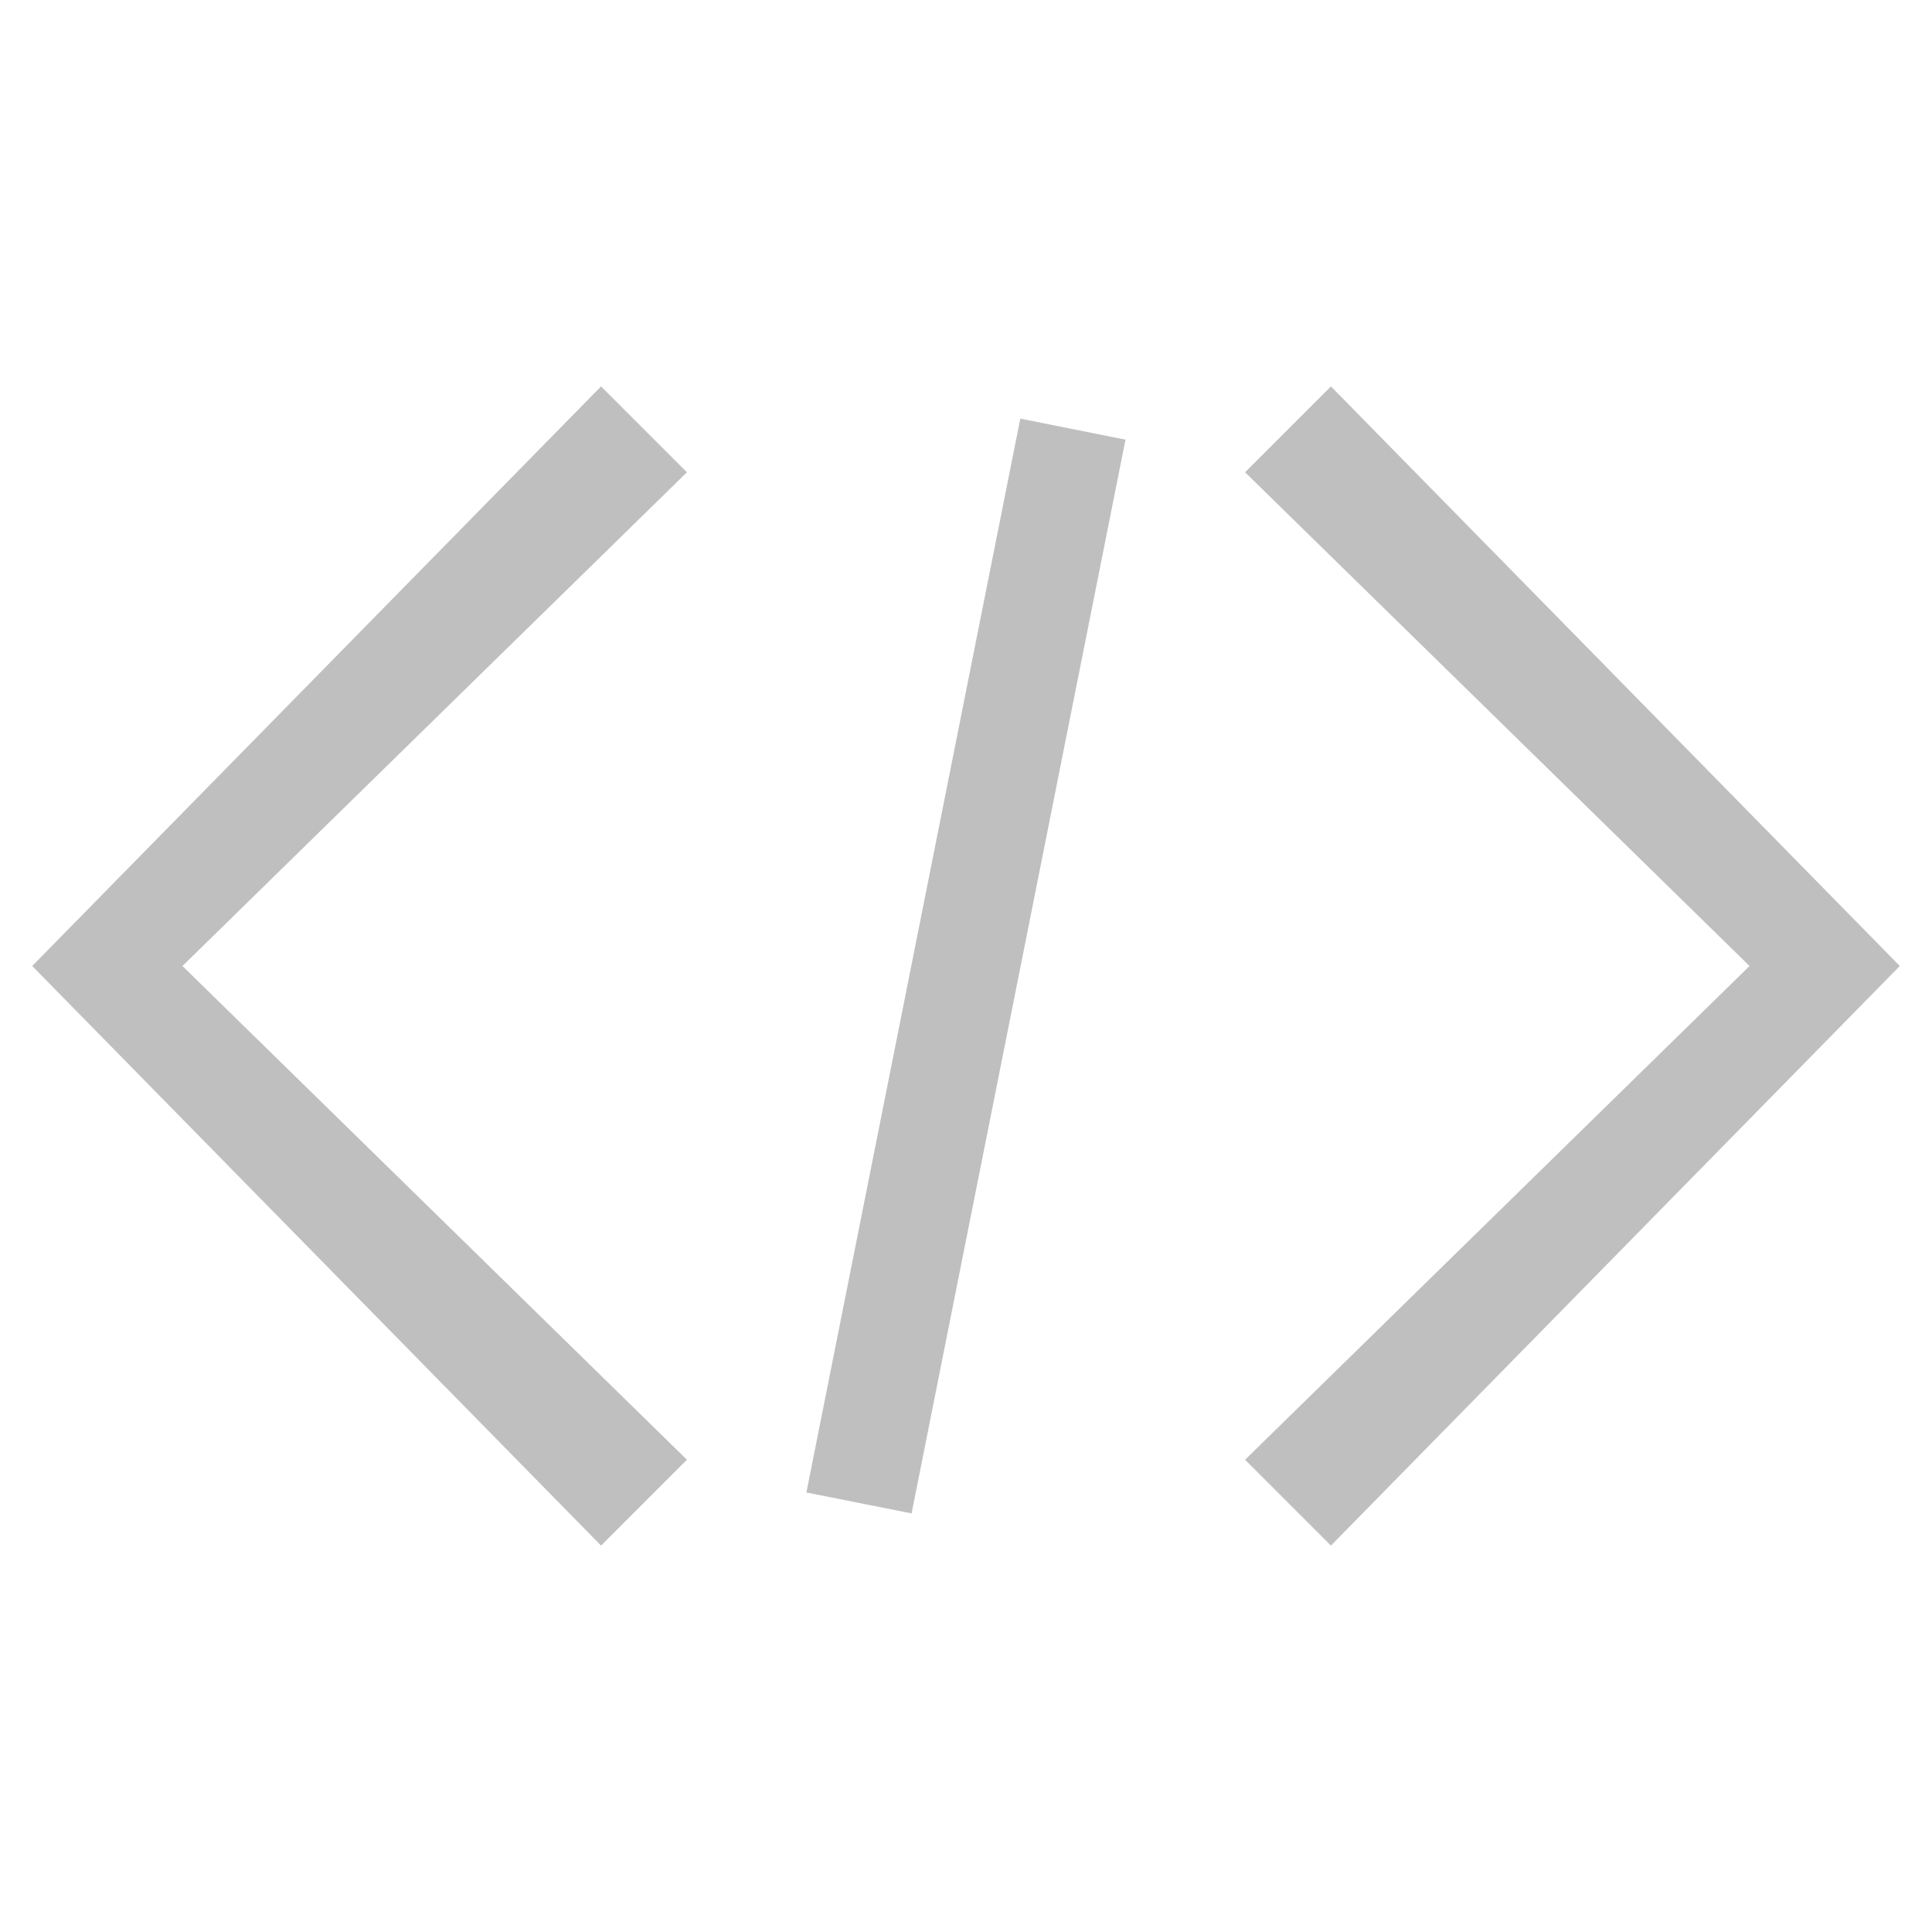
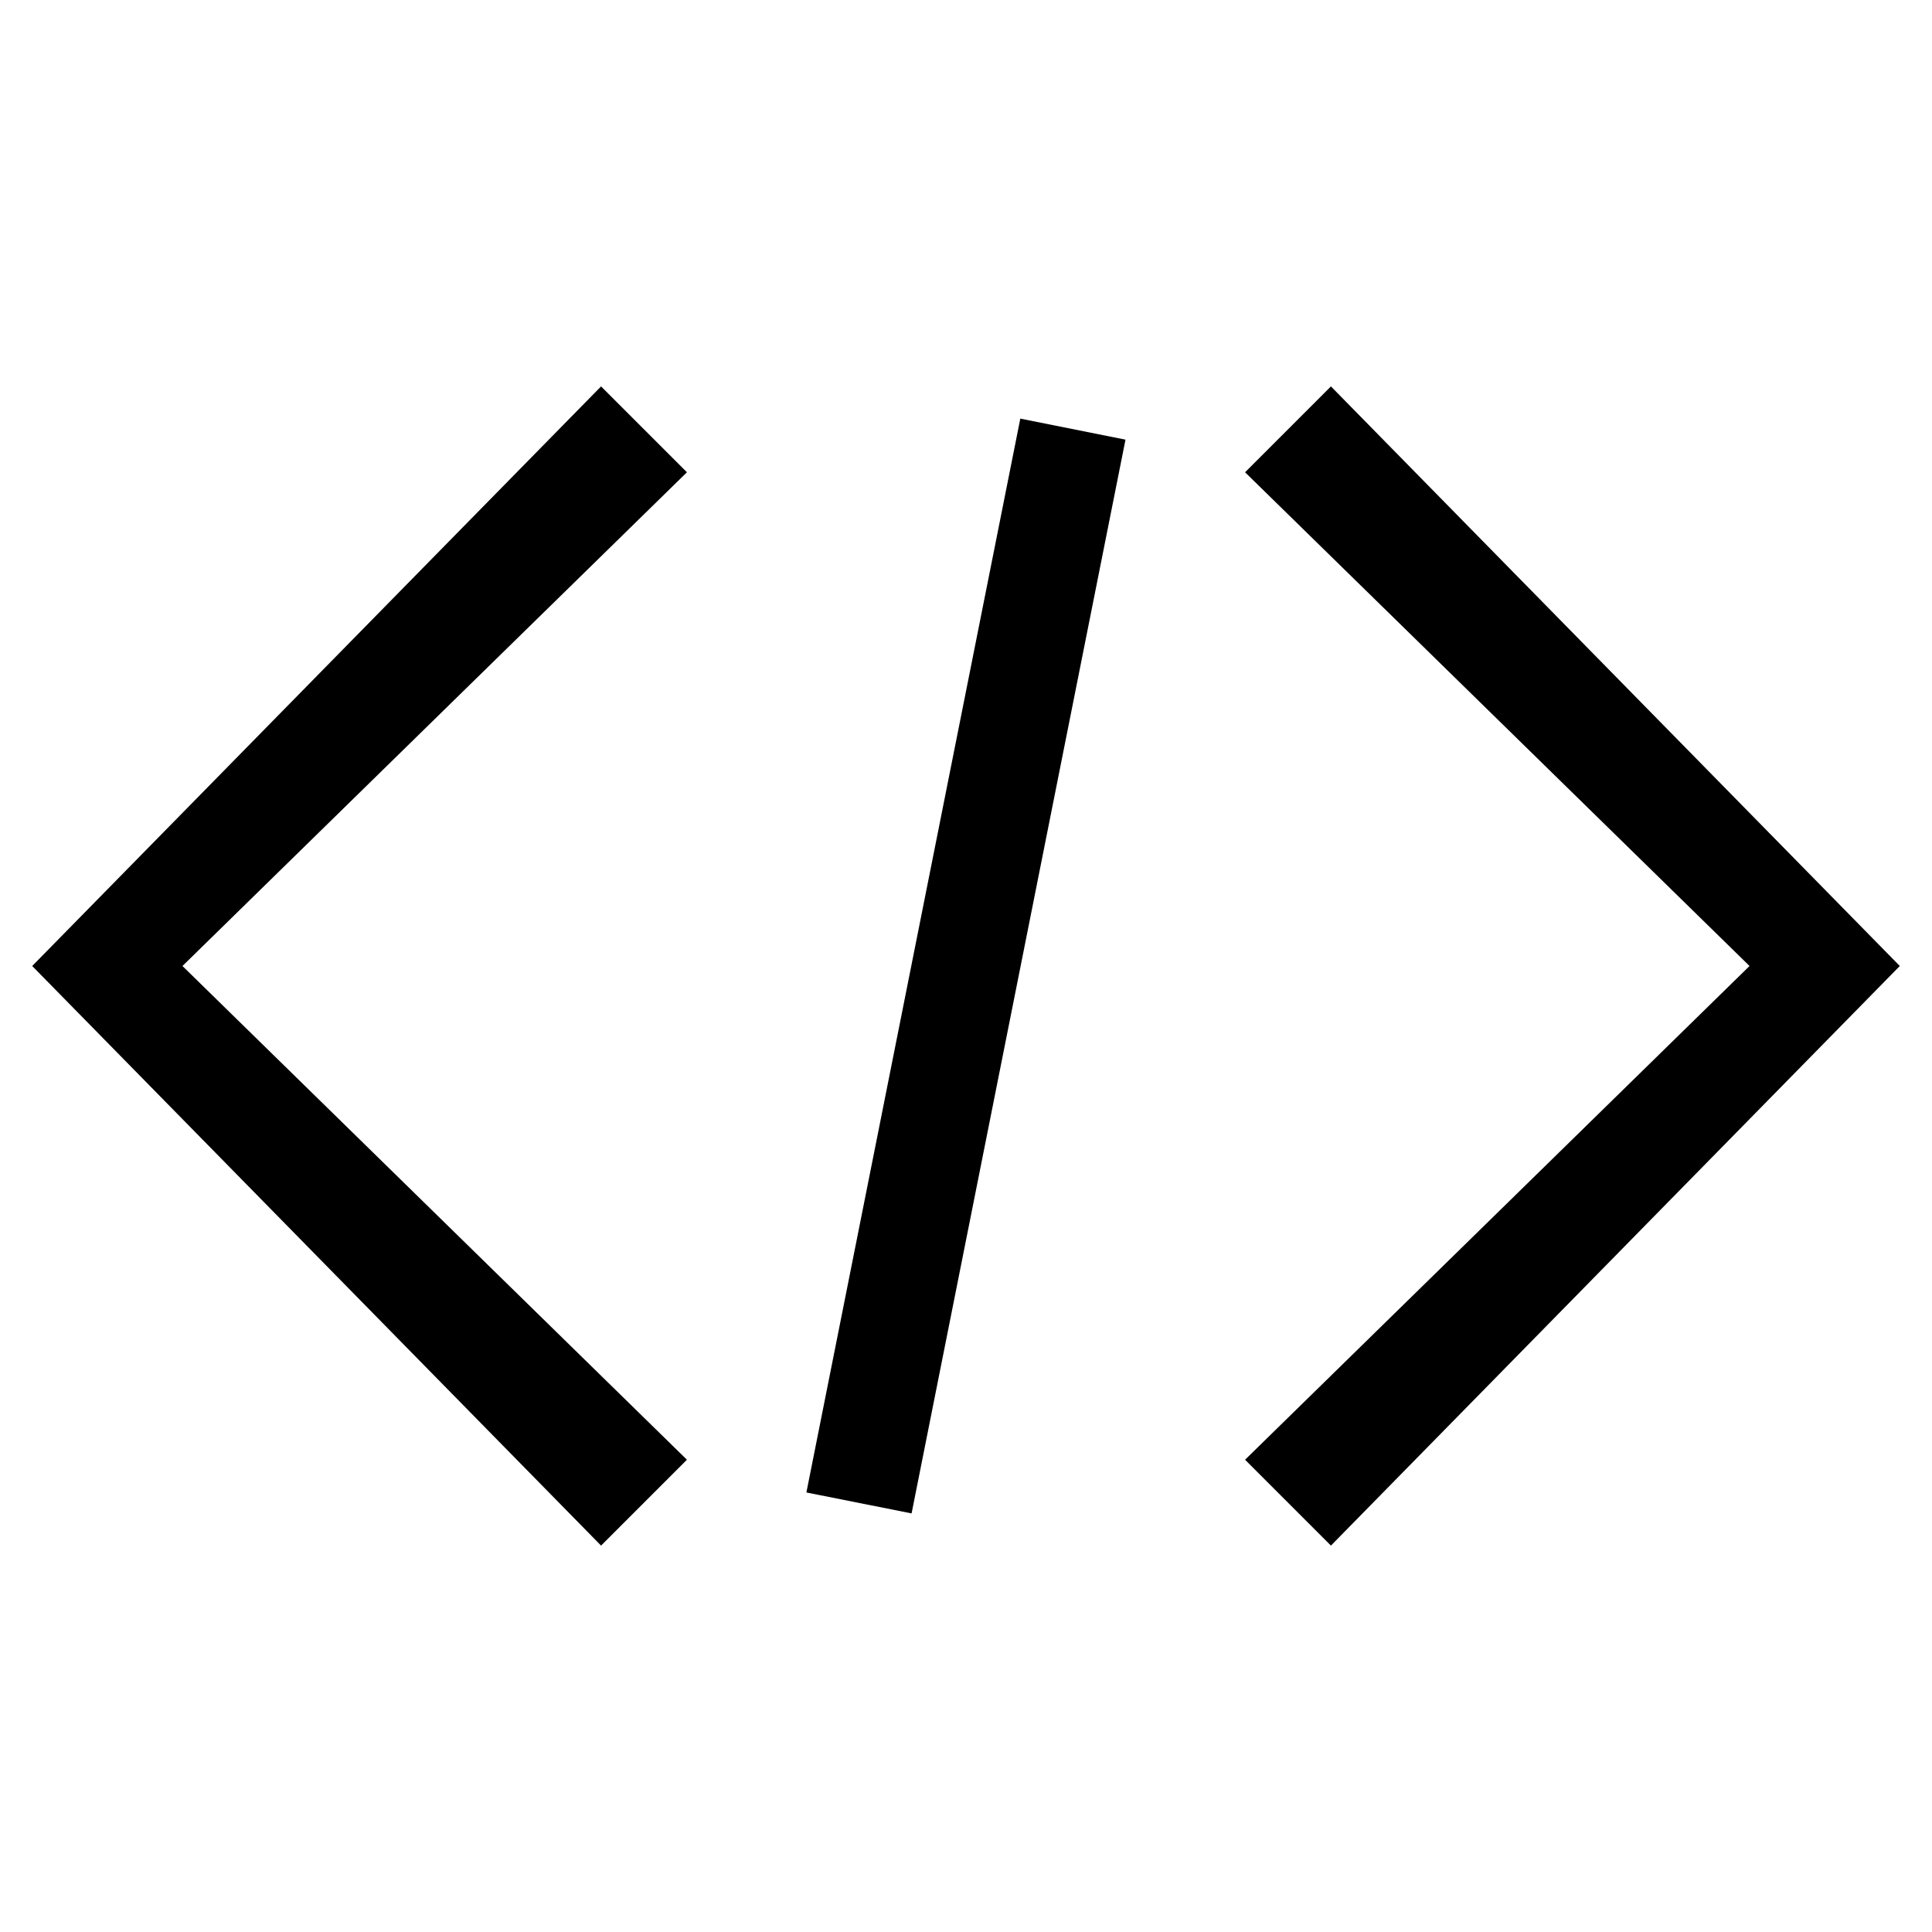
- <svg xmlns="http://www.w3.org/2000/svg" t="1546567861908" class="icon" style="" viewBox="0 0 1024 1024" version="1.1" p-id="2422" width="200" height="200">
+ <svg xmlns="http://www.w3.org/2000/svg" class="icon" viewBox="0 0 1024 1024" width="200" height="200">
  <defs>
-     <style type="text/css" />
+     <style />
  </defs>
-   <path d="M318.578 819.2L17.067 512l301.511-307.2 45.511 45.511L96.711 512l267.378 261.689zM705.422 819.2l-45.511-45.511L927.289 512l-267.378-261.689 45.511-45.511L1006.933 512zM540.786 221.867l55.751 11.15L483.157 802.133l-55.751-11.093z" fill="#bfbfbf" p-id="2423" />
+   <path d="M318.578 819.2L17.067 512l301.51-307.2 45.512 45.511L96.71 512 364.09 773.689zm386.844 0l-45.51-45.511L927.288 512 659.91 250.311l45.511-45.511L1006.933 512zM540.786 221.867l55.75 11.15-113.379 569.116-55.75-11.093z" />
</svg>
